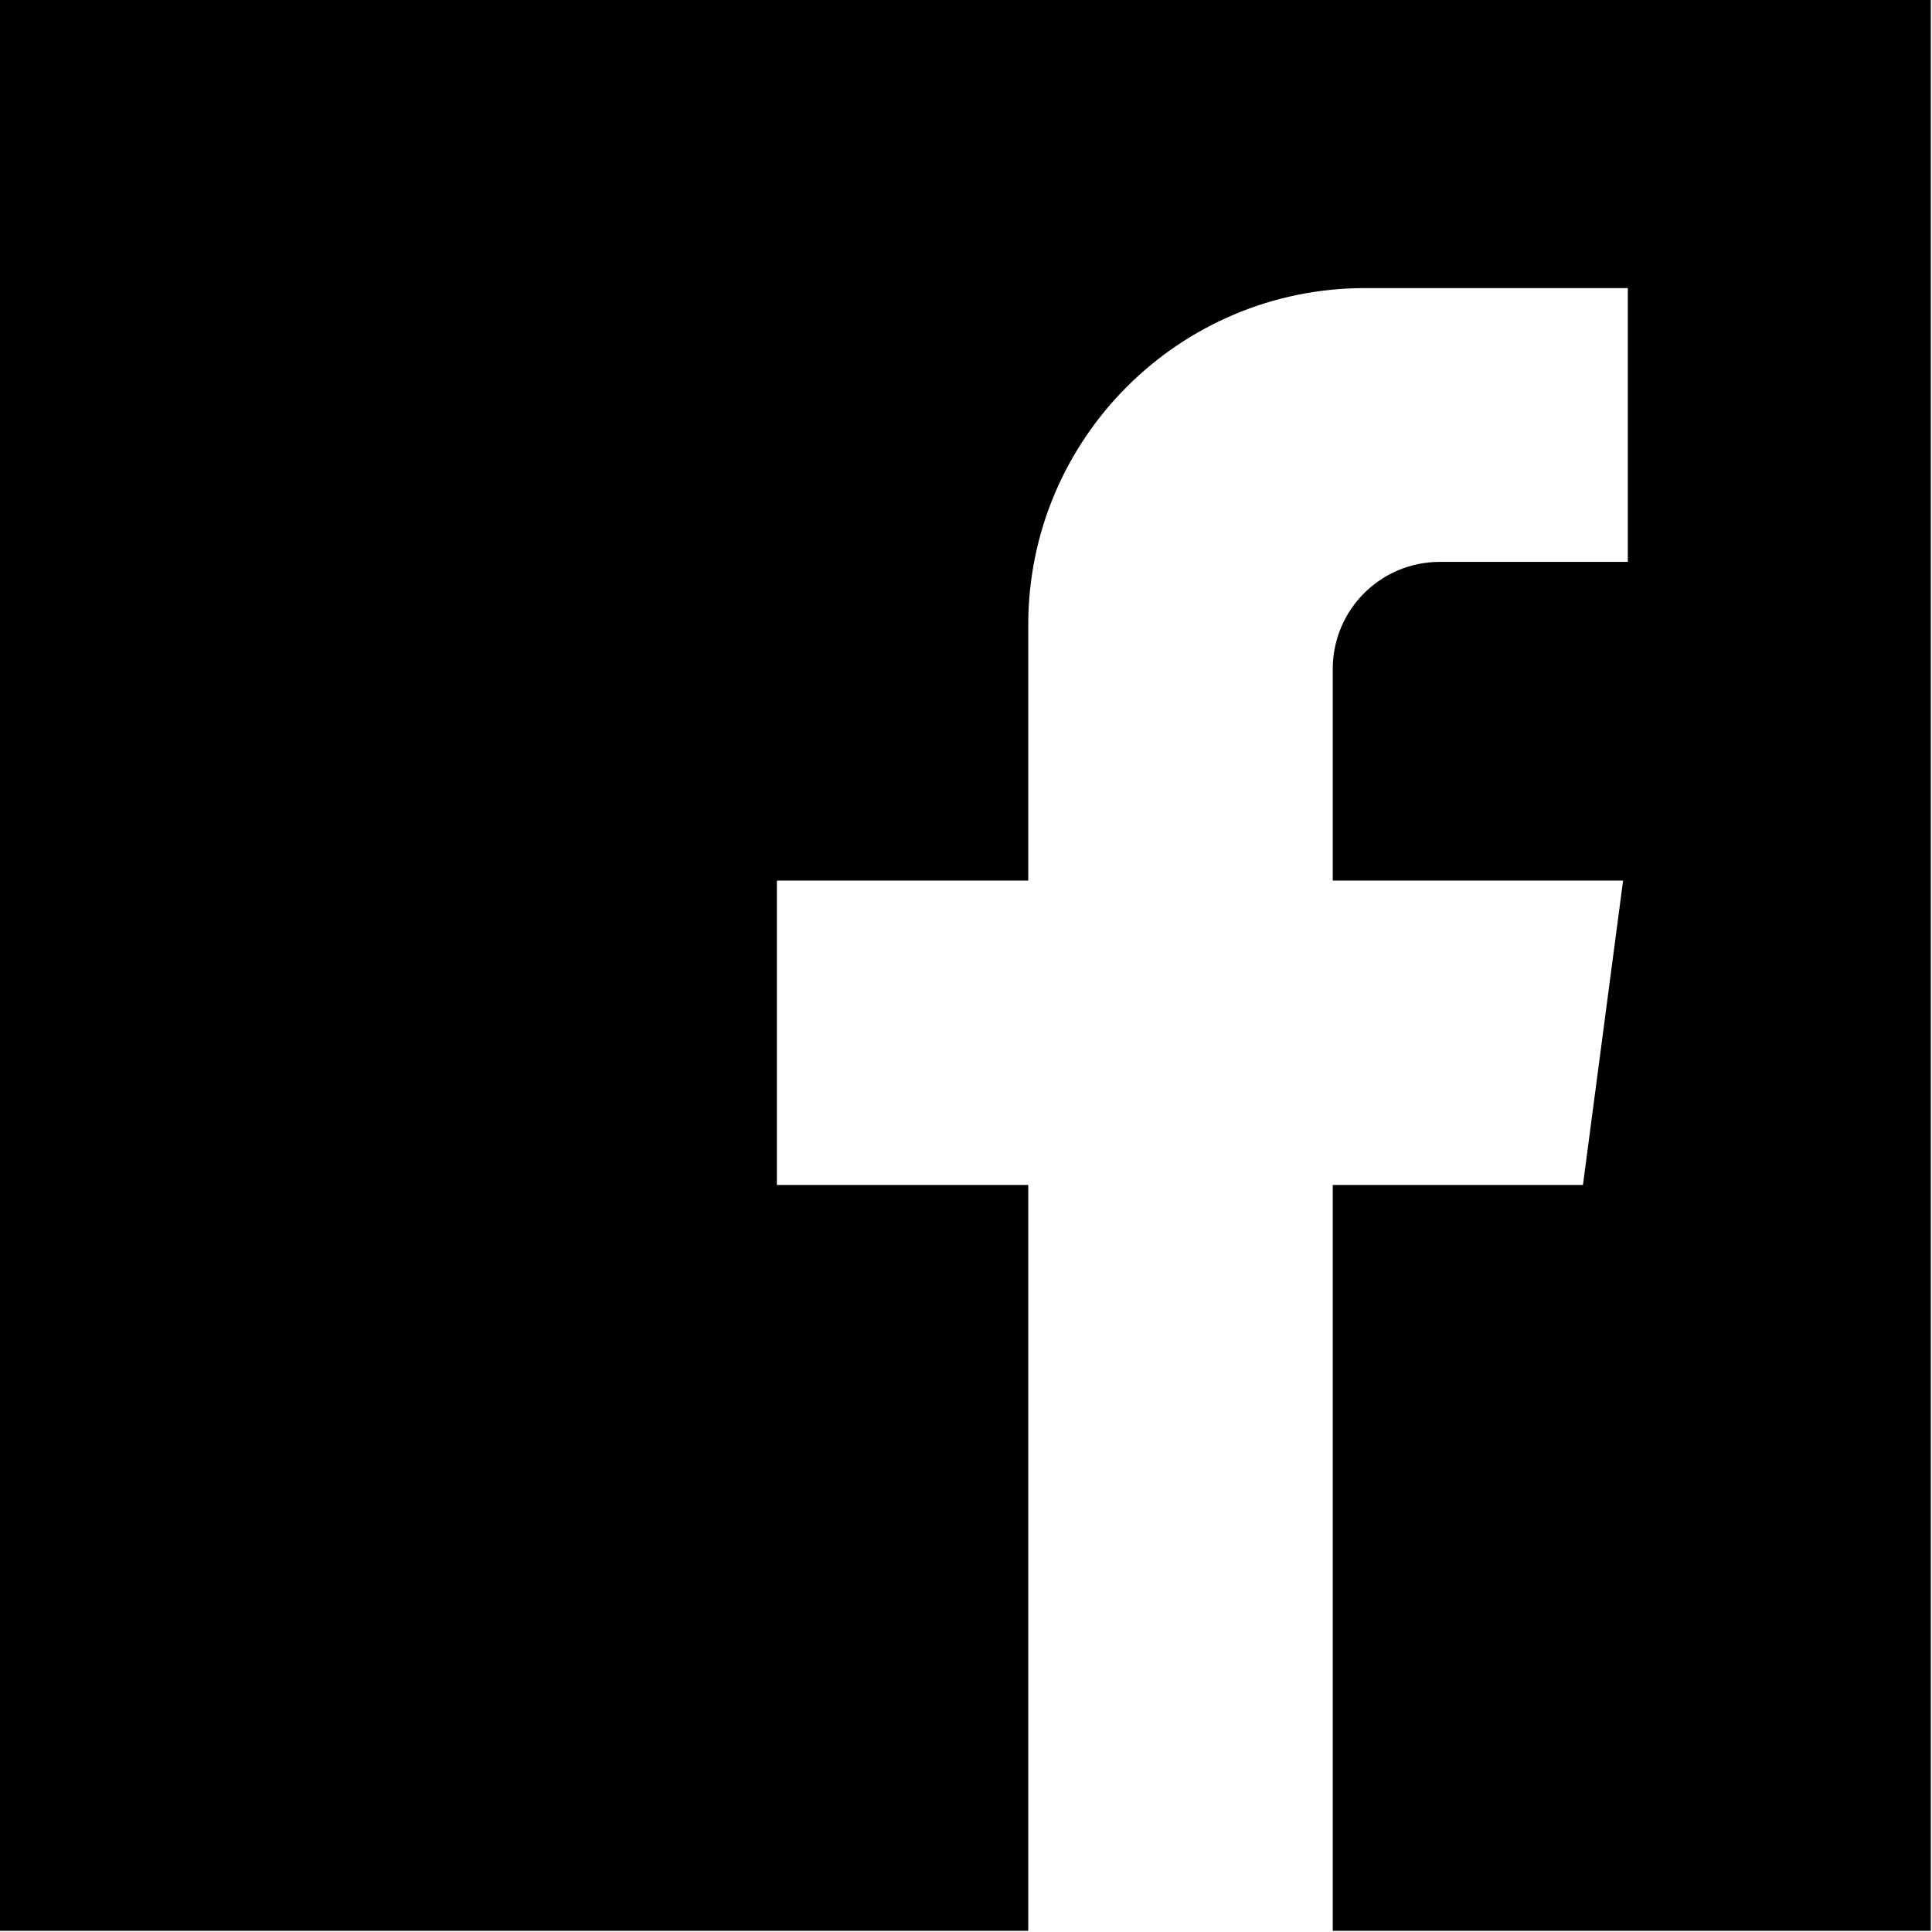
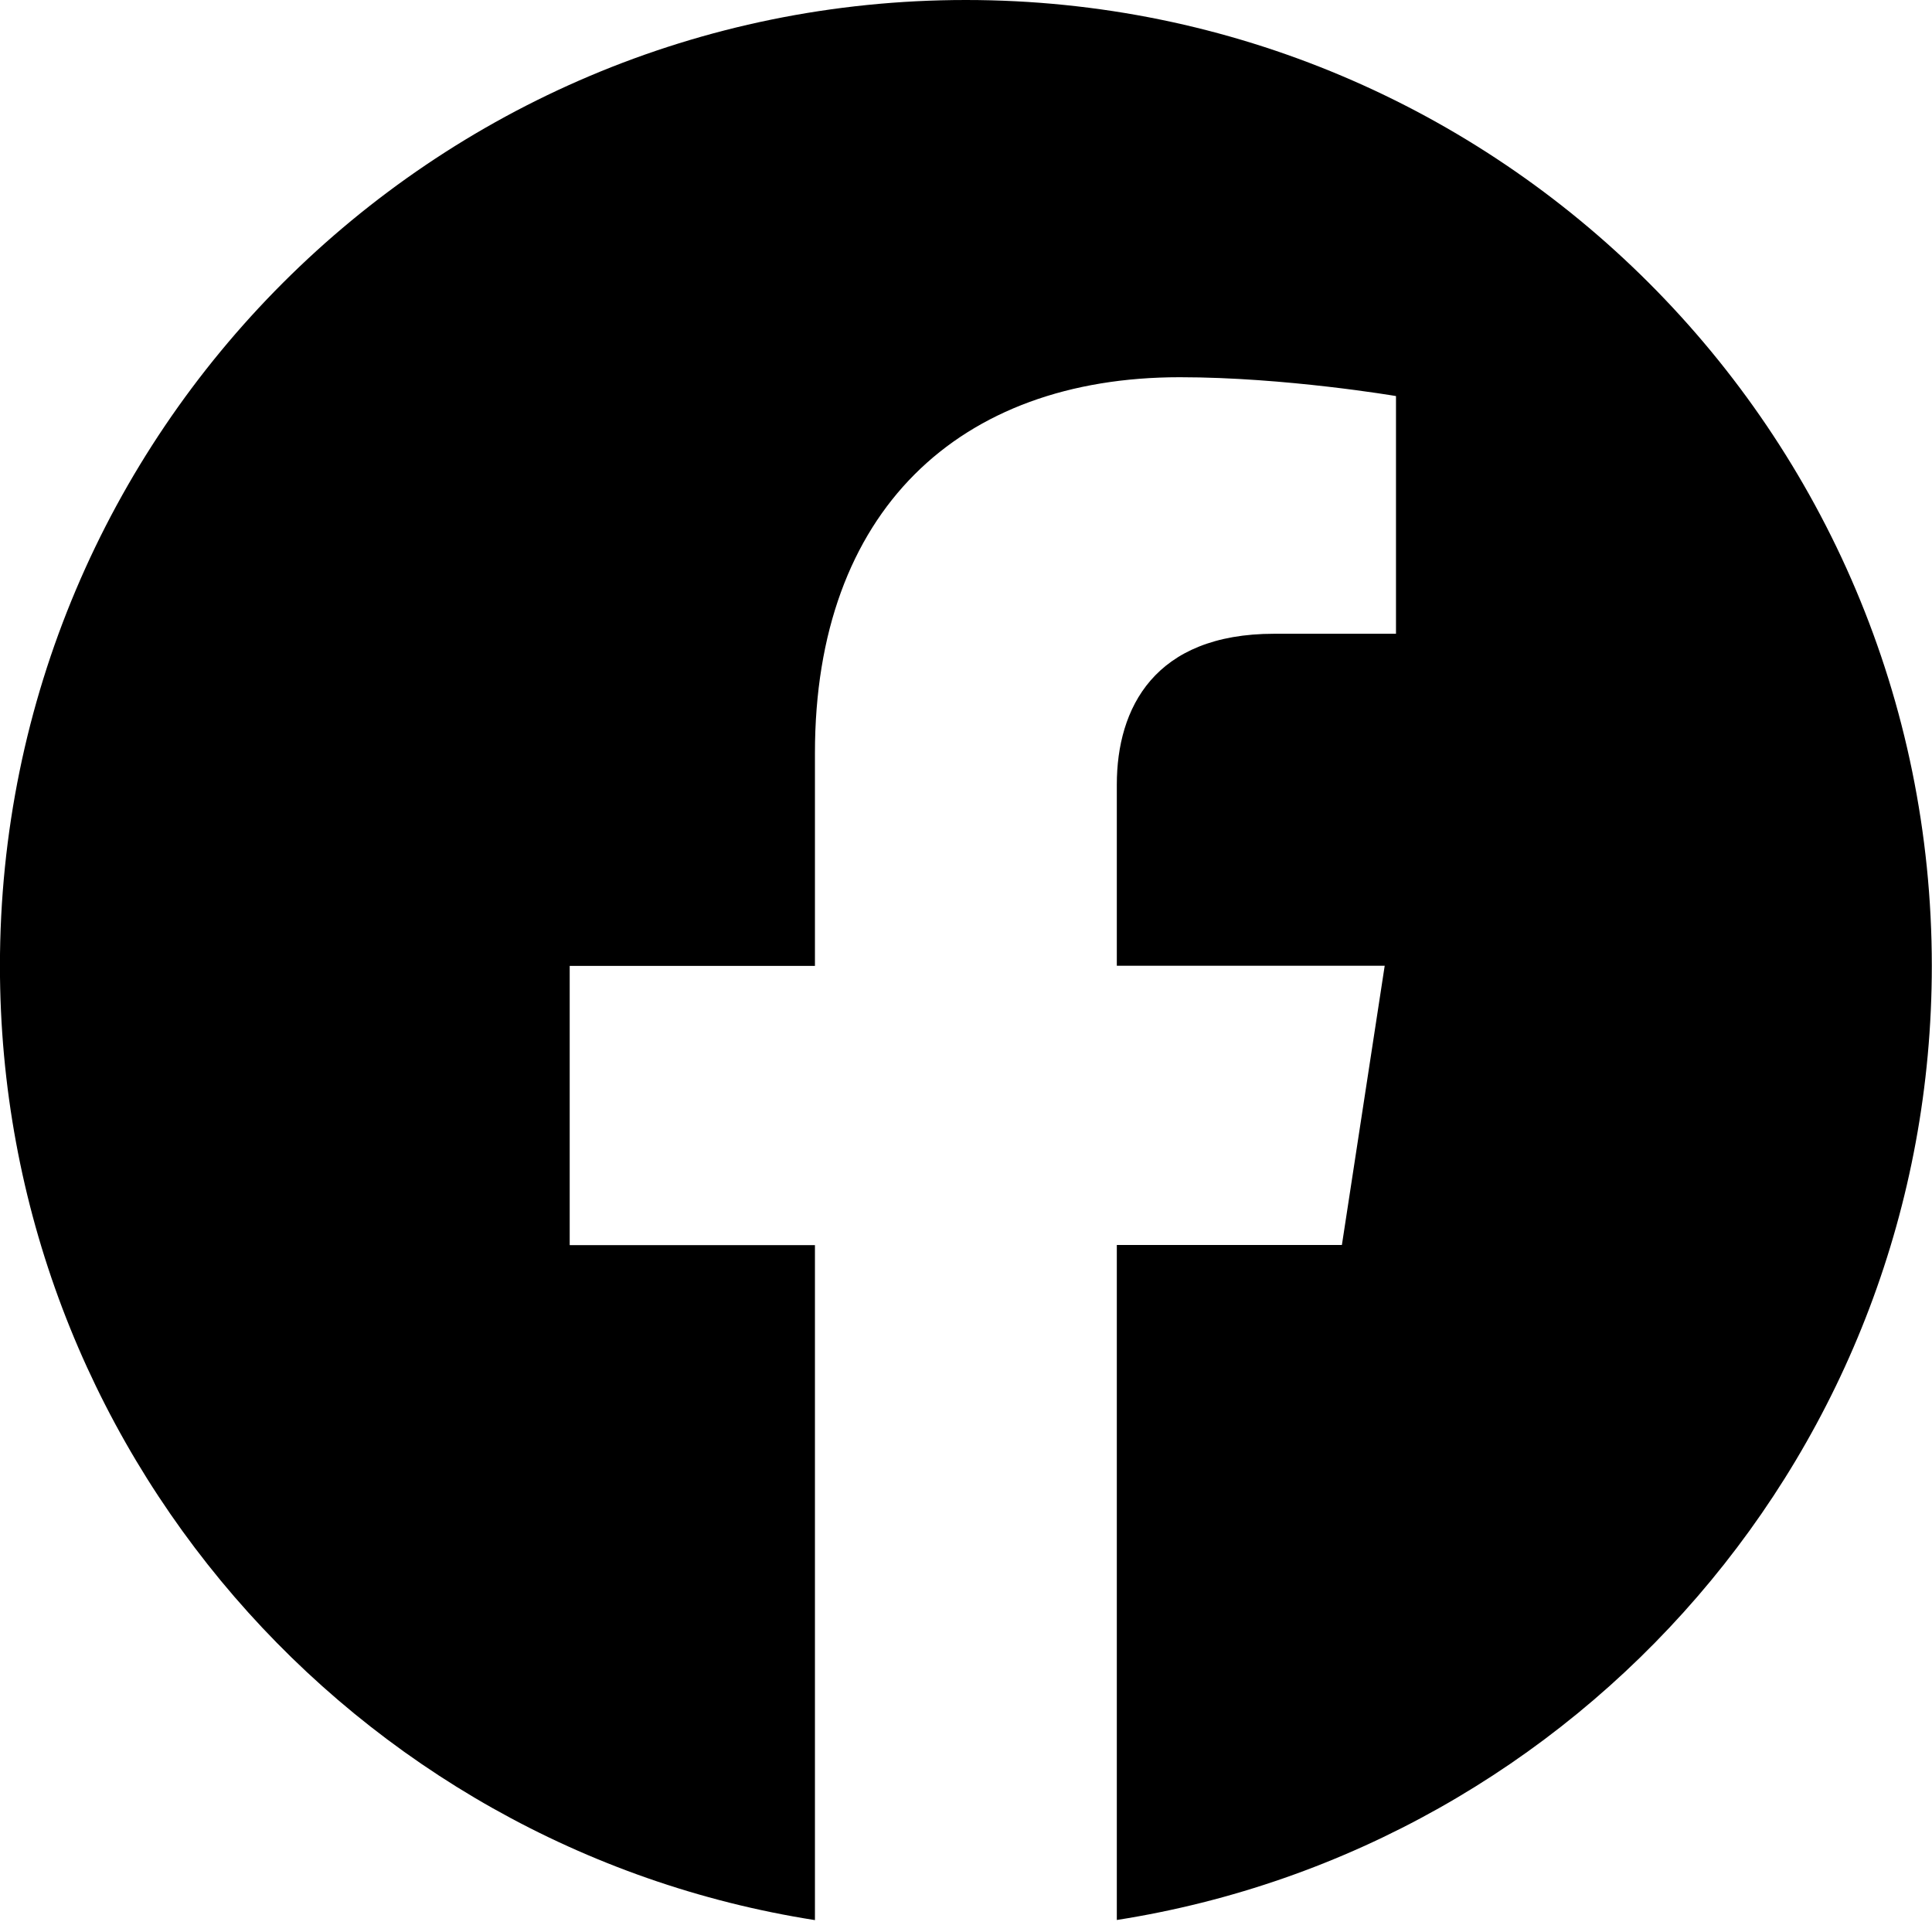
- <svg xmlns="http://www.w3.org/2000/svg" width="18px" height="18px" viewBox="0 0 18 18" version="1.1">
-   <path d="M0,0 L0,17.989 L9.58,17.989 L9.58,11.04 L7.238,11.04 L7.238,8.204 L9.58,8.204 L9.58,5.821 C9.58,4.089 10.985,2.684 12.718,2.684 L15.166,2.684 L15.166,5.235 L13.414,5.235 C12.863,5.235 12.417,5.681 12.417,6.232 L12.417,8.204 L15.122,8.204 L14.748,11.04 L12.417,11.04 L12.417,17.989 L17.989,17.989 L17.989,0 L0,0 Z" id="Shape" fill="#000000" fill-rule="nonzero" />
+ <svg xmlns="http://www.w3.org/2000/svg" version="1.1" width="32" height="32" viewBox="0 0 32 32">
+   <path fill="" d="M31.997 15.999c0-8.836-7.163-15.999-15.999-15.999s-15.999 7.163-15.999 15.999c0 7.985 5.851 14.604 13.499 15.804v-11.18h-4.062v-4.625h4.062v-3.525c0-4.010 2.389-6.225 6.043-6.225 1.75 0 3.581 0.312 3.581 0.312v3.937h-2.017c-1.987 0-2.607 1.233-2.607 2.498v3.001h4.437l-0.709 4.625h-3.728v11.18c7.649-1.2 13.499-7.819 13.499-15.804z" />
</svg>
